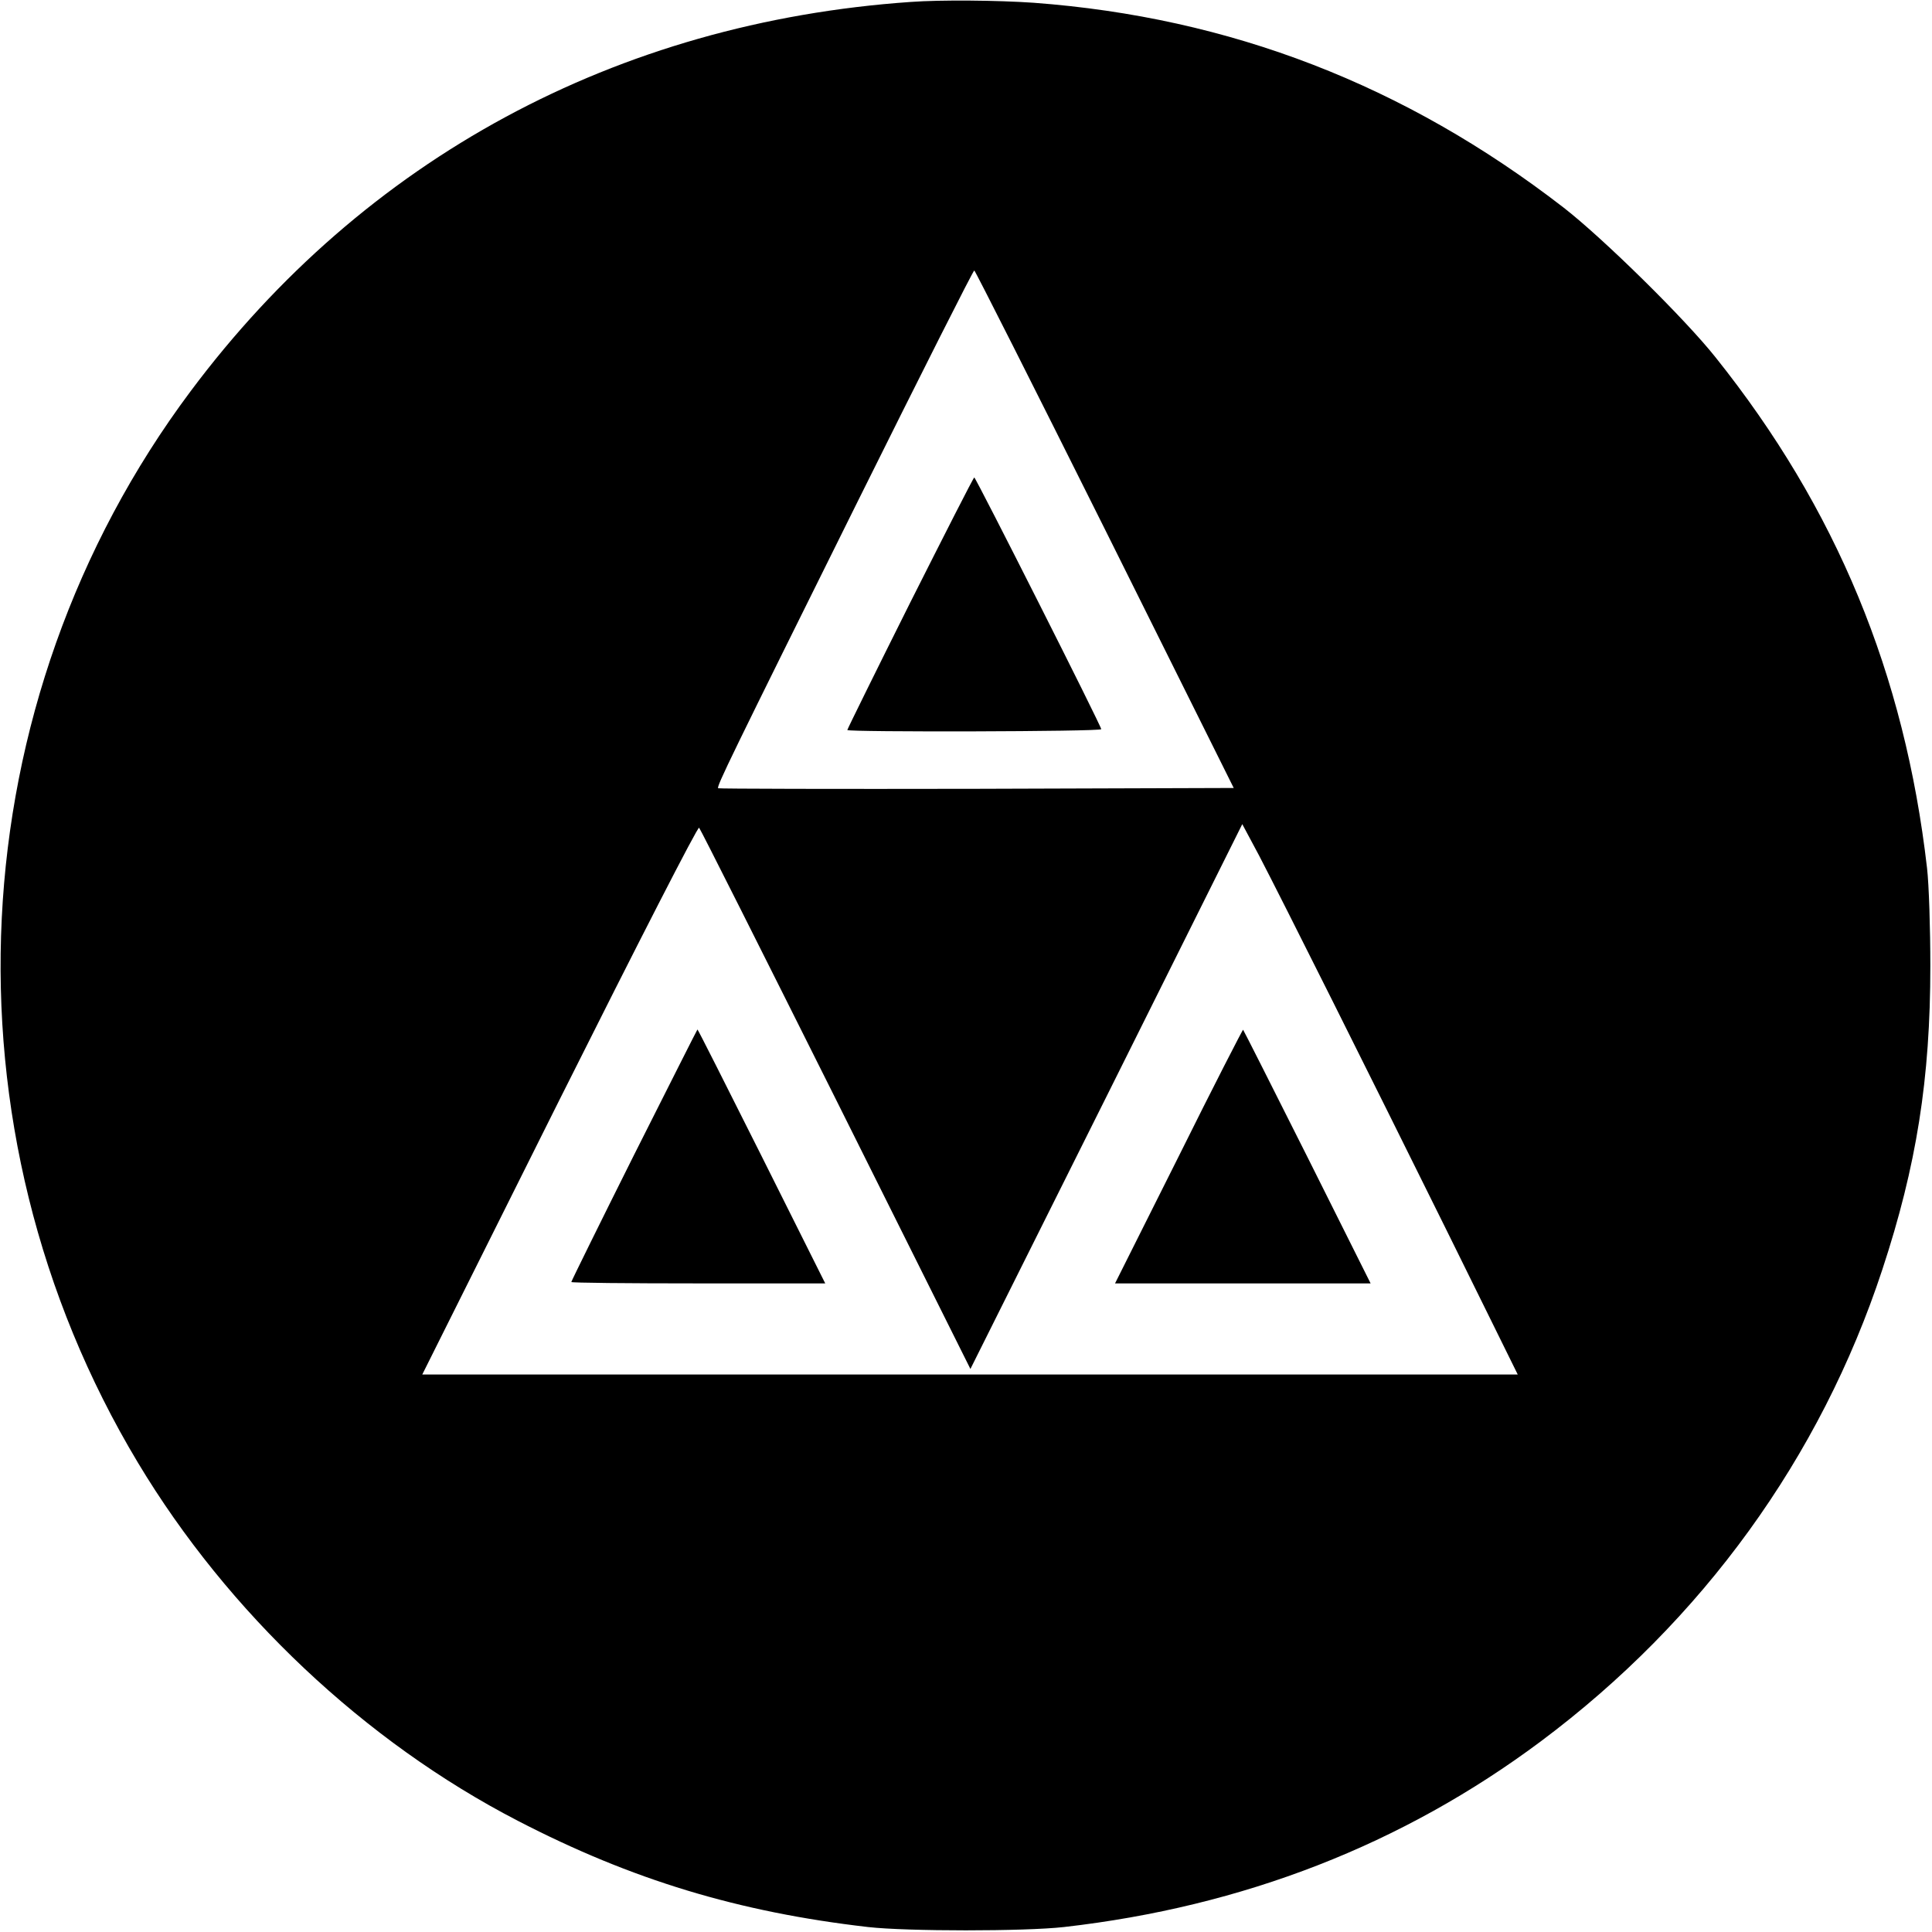
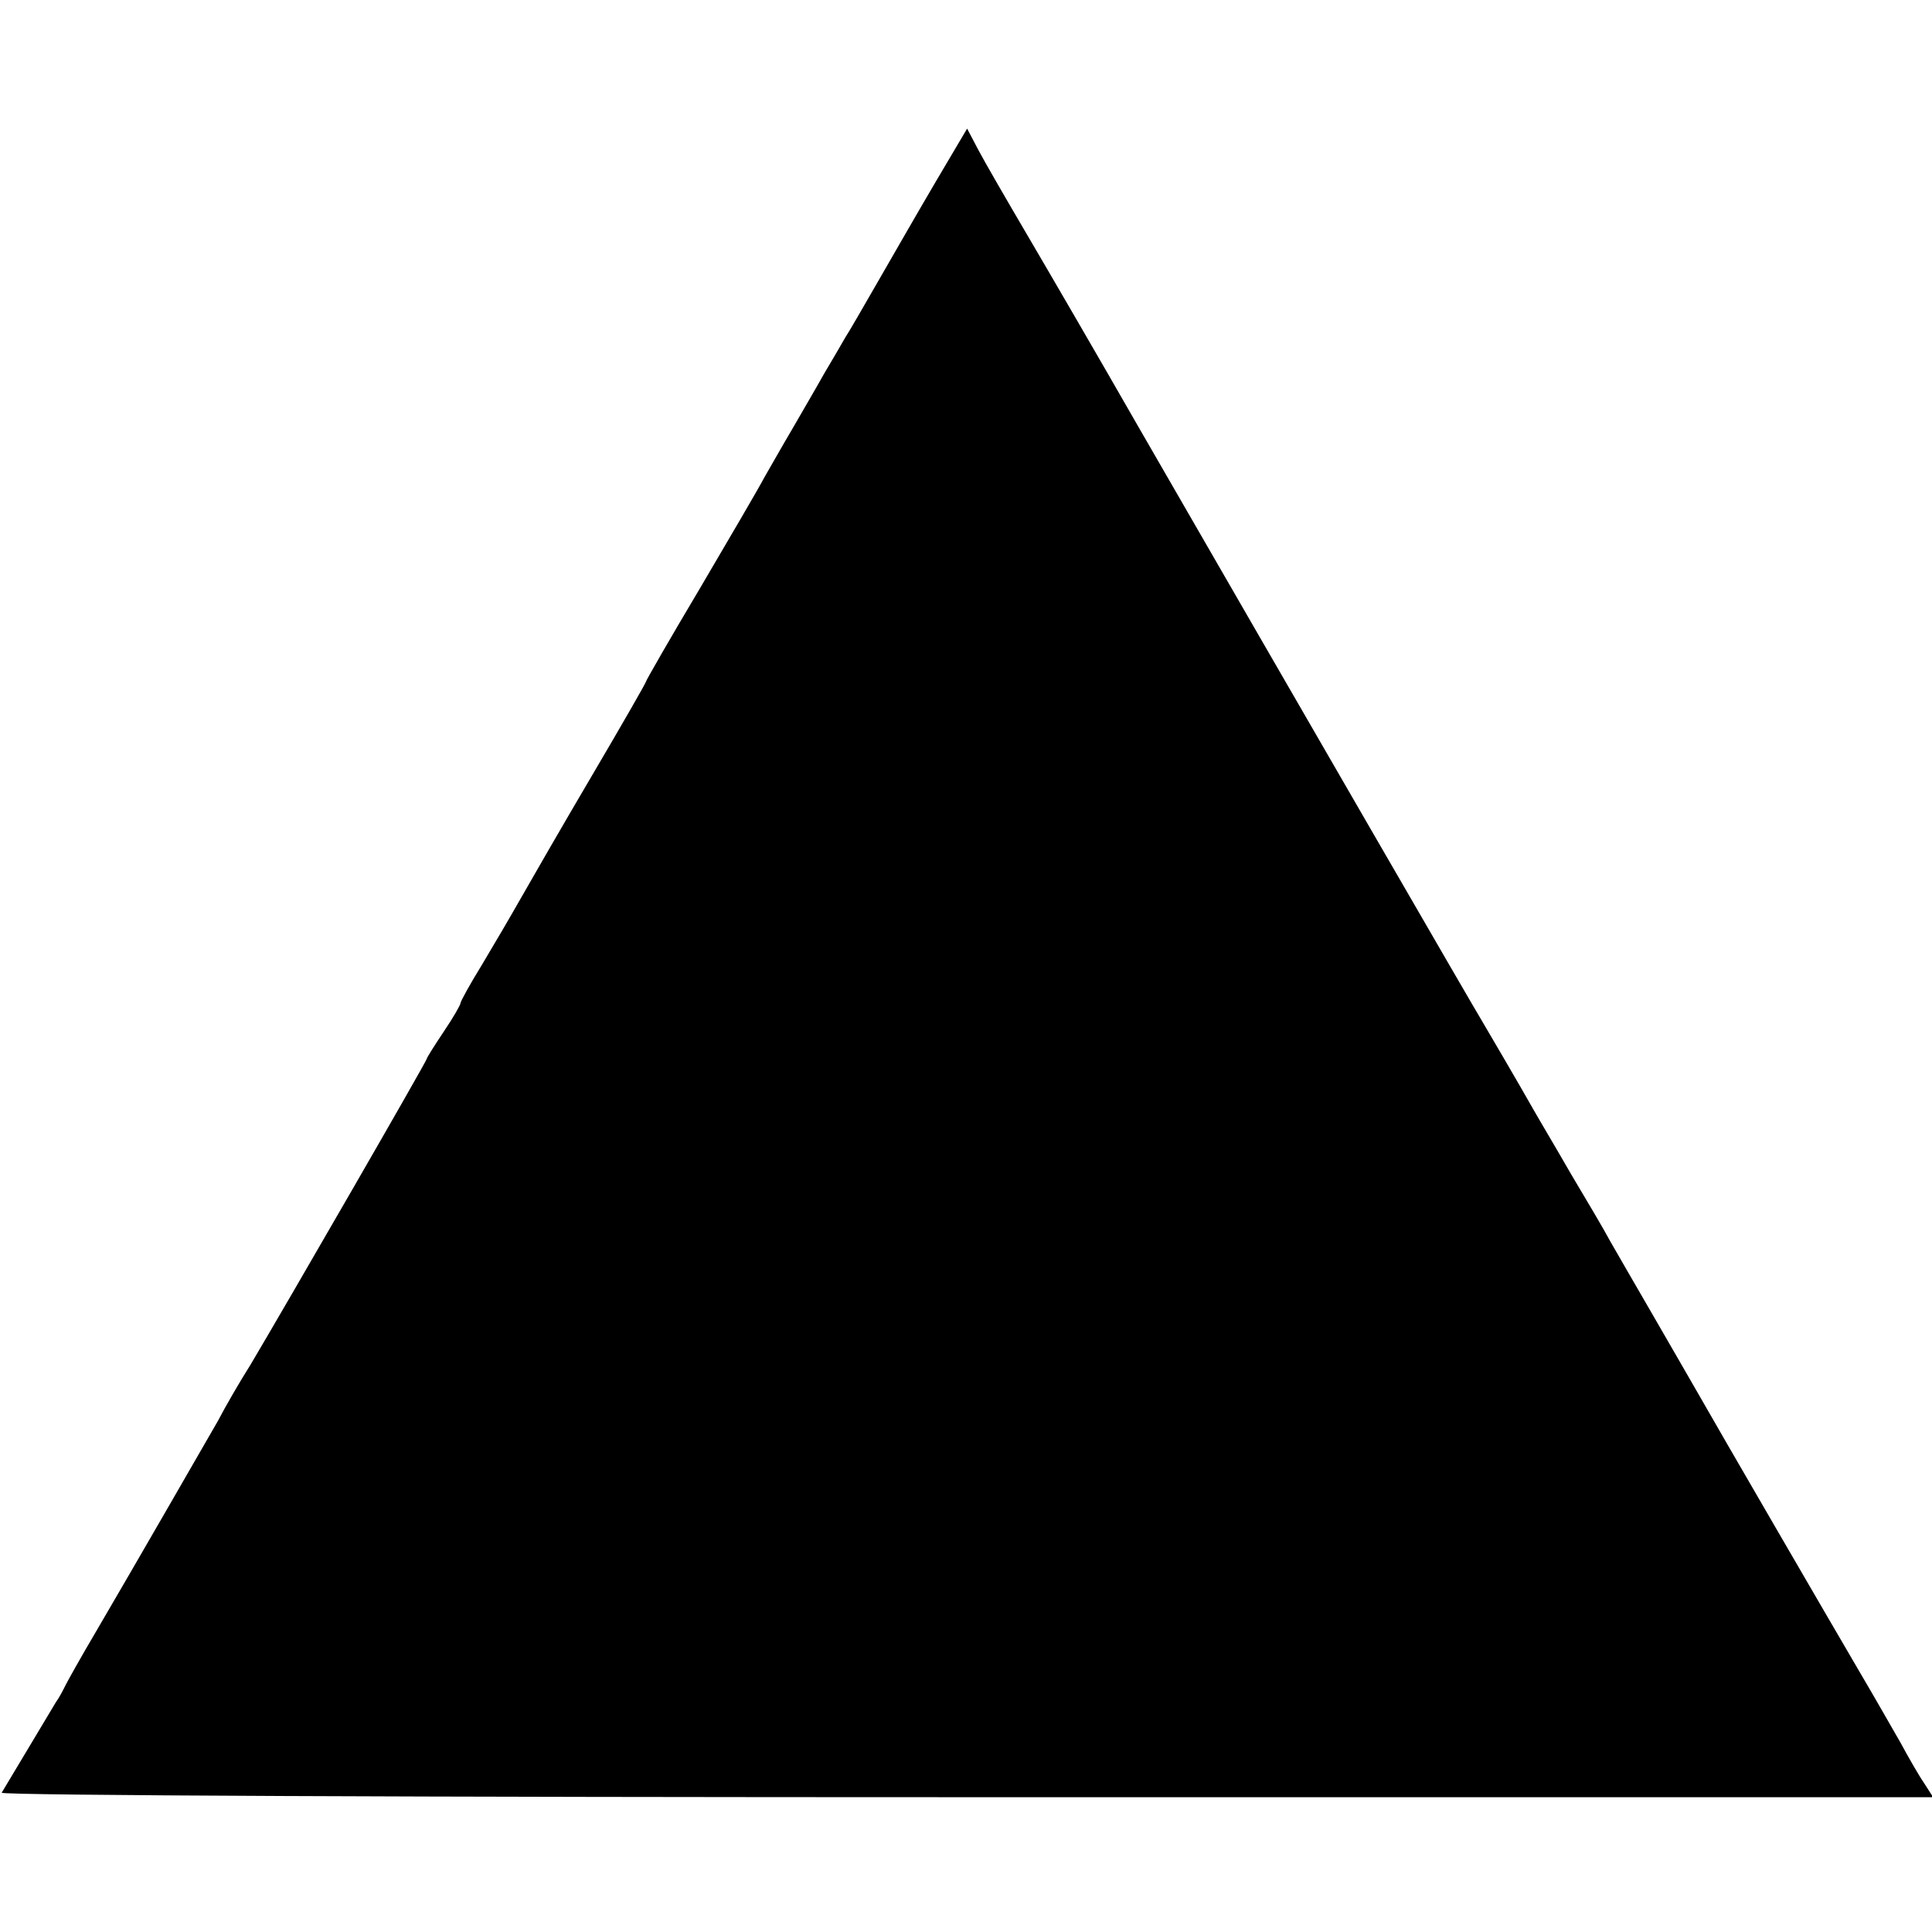
- <svg xmlns="http://www.w3.org/2000/svg" version="1.0" width="700pt" height="700pt" viewBox="0 0 700 700" preserveAspectRatio="xMidYMid meet">
-   <g transform="translate(0,700) scale(0.1,-0.1)" fill="#000000" stroke="none">
-     <path d="M3300 6993 c-1066 -74 -1980 -568 -2609 -1410 -843 -1128 -919 -2671 -191 -3883 326 -543 821 -1010 1376 -1297 413 -214 800 -331 1269 -385 141 -16 568 -16 710 0 650 74 1227 299 1728 673 585 437 1013 1028 1237 1709 124 376 174 692 174 1100 0 135 -5 295 -12 355 -81 703 -328 1302 -766 1850 -111 140 -408 432 -551 543 -574 444 -1207 689 -1920 742 -129 9 -337 11 -445 3z m703 -1910 l467 -938 -932 -3 c-512 -1 -933 0 -936 2 -6 7 40 101 508 1044 227 457 416 832 420 832 3 0 216 -422 473 -937z m-974 -2067 l487 -976 493 987 492 987 61 -114 c91 -175 391 -775 679 -1357 l258 -523 -1985 0 -1984 0 497 995 c289 577 501 991 506 986 5 -5 228 -449 496 -985z" />
-     <path d="M3297 4815 c-125 -250 -227 -457 -227 -460 0 -8 920 -6 920 3 1 10 -454 911 -460 912 -3 0 -107 -205 -233 -455z" />
-     <path d="M2297 2815 c-125 -250 -227 -457 -227 -460 0 -3 207 -5 460 -5 l460 0 -230 460 c-127 253 -231 460 -233 460 -1 0 -104 -205 -230 -455z" />
-     <path d="M4271 2811 l-231 -461 463 0 463 0 -229 458 c-126 251 -231 459 -233 461 -1 2 -107 -204 -233 -458z" />
+ <svg xmlns="http://www.w3.org/2000/svg" version="1.0" width="344pt" height="344pt" viewBox="0 0 344 344" preserveAspectRatio="xMidYMid meet">
+   <g transform="translate(0,344) scale(0.1,-0.1)" fill="#000000" stroke="none">
+     <path d="M1667 3118 c-30 -51 -76 -131 -103 -178 -27 -47 -53 -92 -59 -101 -5 -9 -22 -38 -38 -65 -15 -27 -41 -71 -57 -99 -16 -27 -38 -66 -49 -85 -10 -19 -62 -108 -115 -198 -53 -89 -96 -164 -96 -166 0 -2 -43 -77 -96 -167 -53 -90 -110 -189 -127 -219 -17 -30 -48 -83 -69 -118 -21 -34 -38 -65 -38 -68 0 -3 -13 -26 -30 -51 -16 -24 -30 -46 -30 -48 0 -4 -251 -439 -314 -545 -19 -30 -45 -75 -58 -100 -30 -52 -149 -259 -217 -375 -26 -44 -50 -87 -54 -95 -4 -8 -11 -22 -17 -30 -7 -12 -63 -105 -97 -162 -2 -5 771 -8 1718 -8 l1721 0 -16 25 c-9 13 -28 46 -42 72 -15 26 -48 84 -74 128 -44 75 -252 433 -290 500 -10 17 -43 75 -75 130 -32 55 -67 116 -78 135 -10 19 -42 73 -70 120 -27 47 -58 99 -67 115 -26 46 -80 138 -90 155 -9 14 -323 557 -613 1060 -71 124 -160 277 -197 340 -37 63 -77 132 -88 153 l-20 38 -55 -93z" />
  </g>
</svg>
